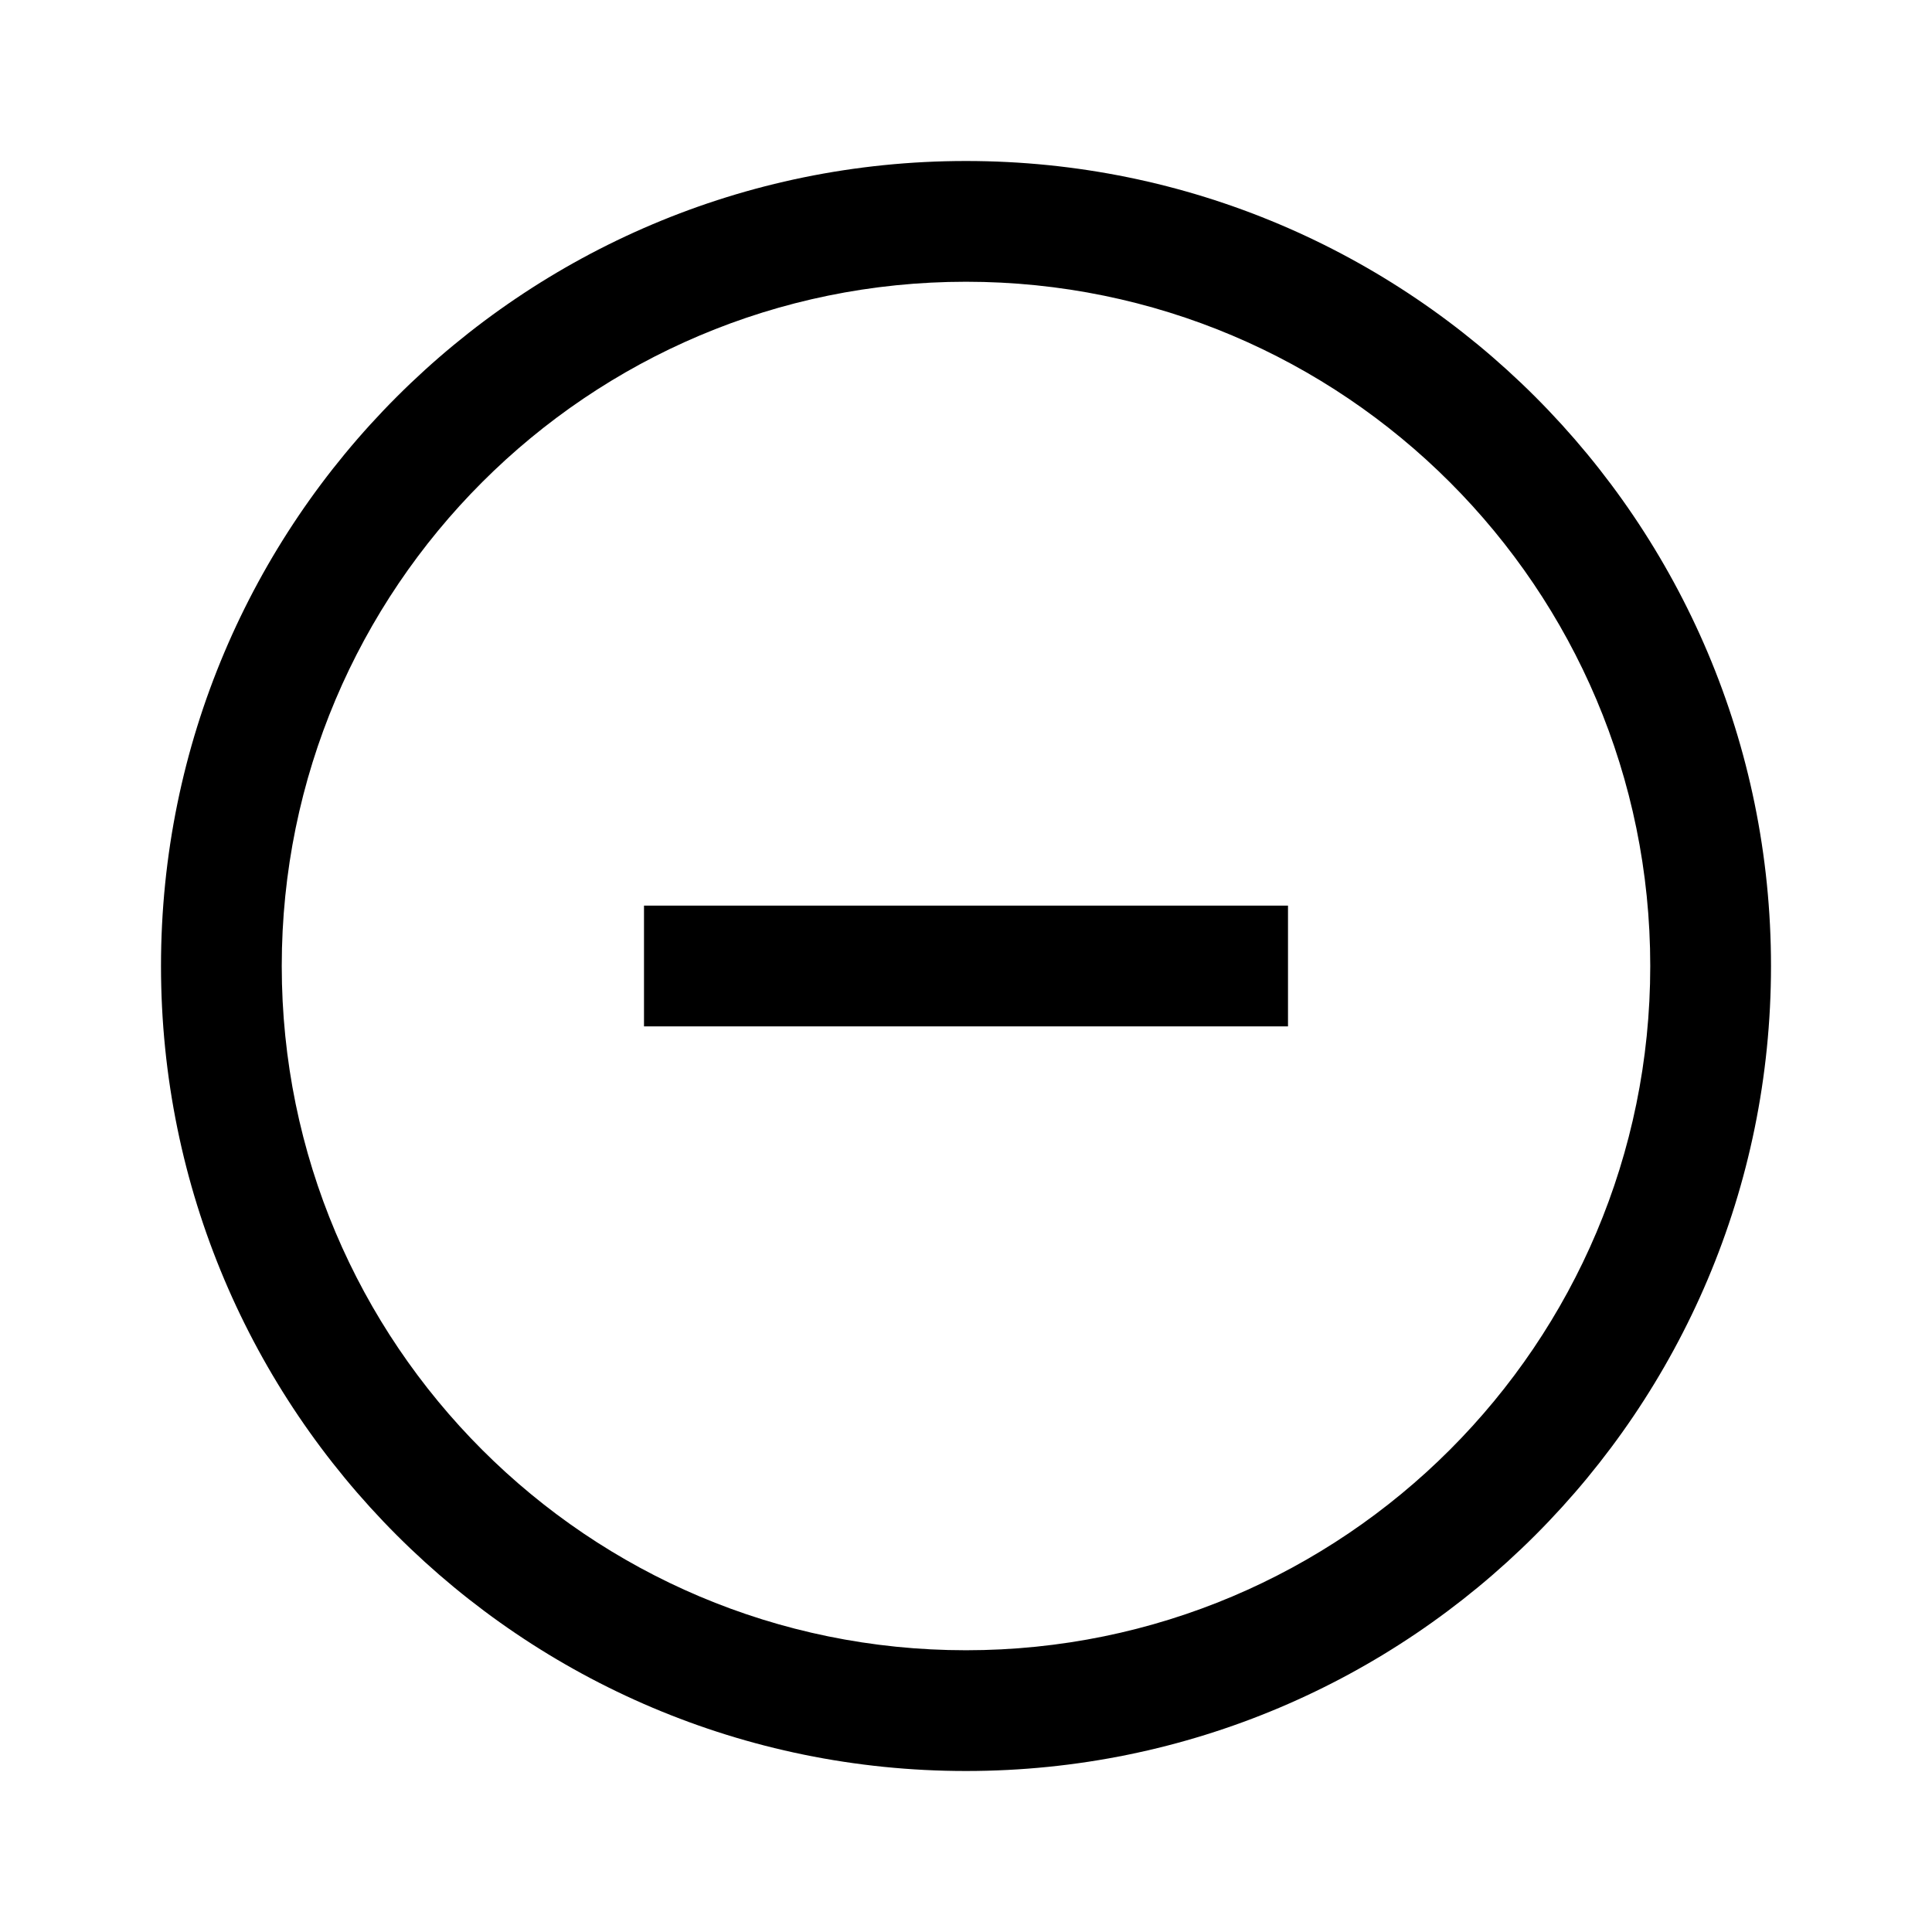
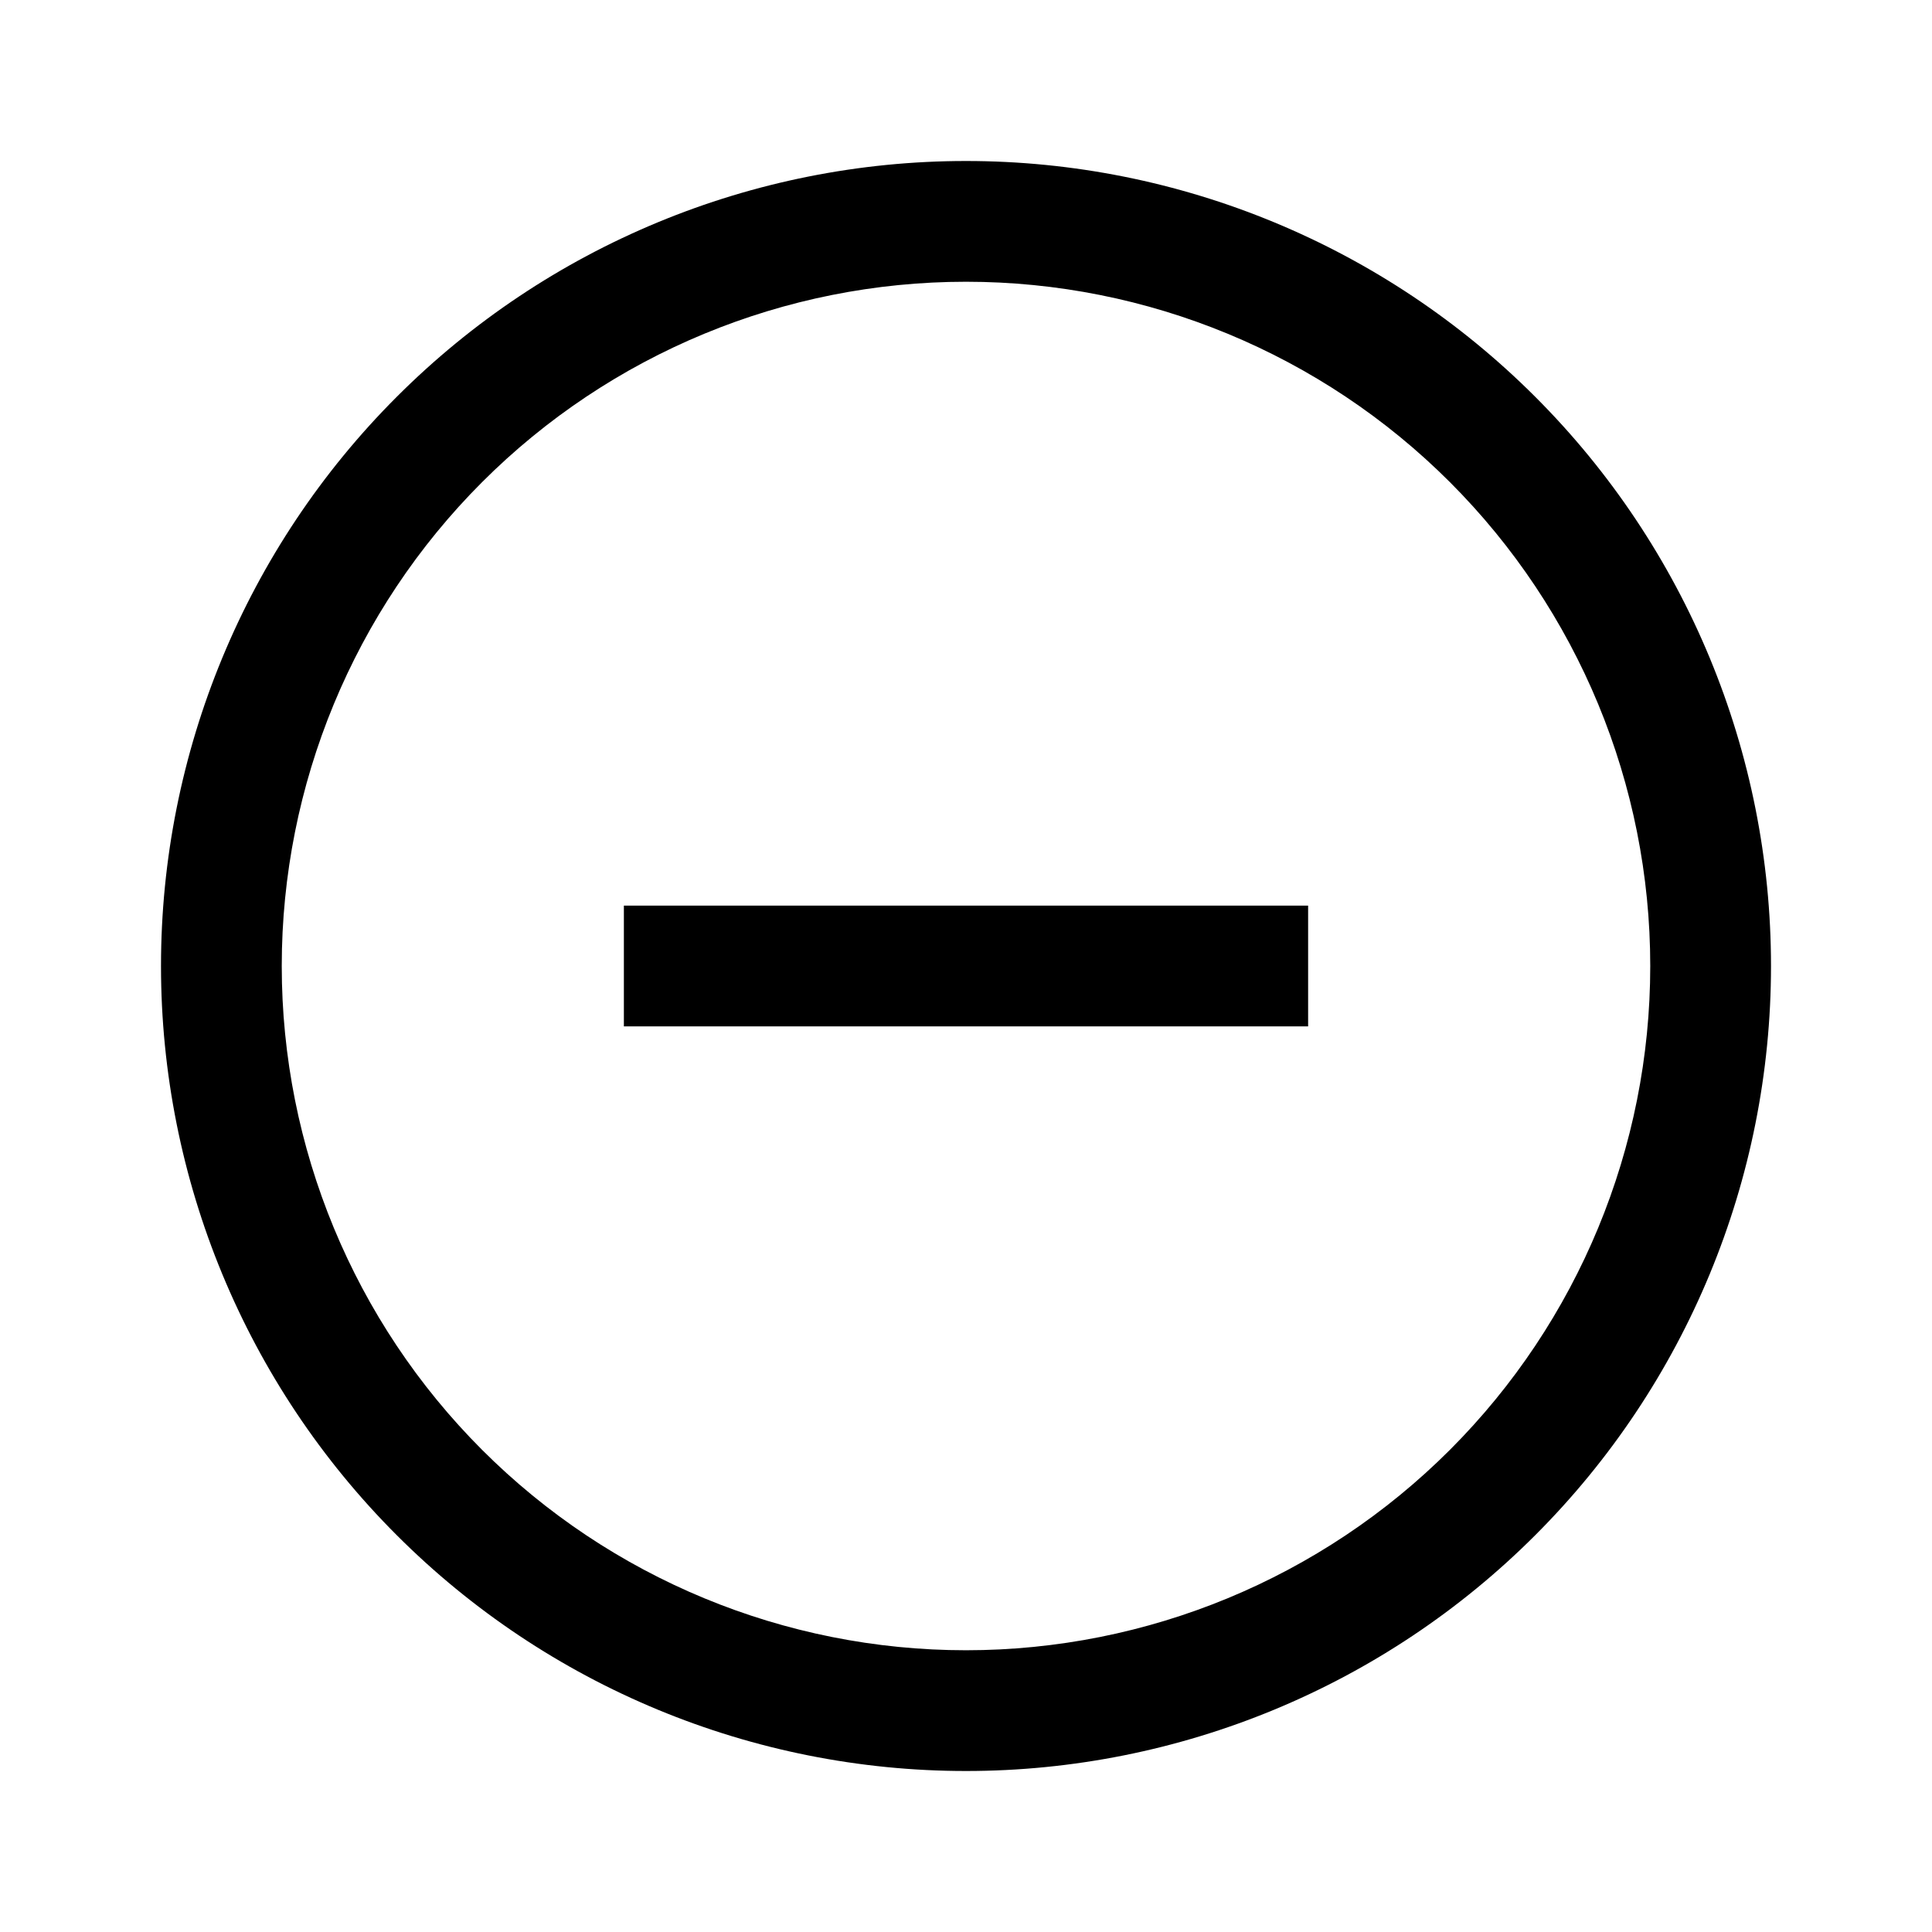
<svg xmlns="http://www.w3.org/2000/svg" width="24" height="24" viewBox="0 0 24 24" fill="currentColor">
-   <path d="M16 12.75H8V11.25H16V12.75ZM12 2C17.523 2 22 6.477 22 12C22 17.523 17.523 22 12 22C6.477 22 2 17.523 2 12C2 6.477 6.477 2 12 2ZM12 3.5C7.306 3.5 3.5 7.306 3.5 12C3.5 16.694 7.306 20.5 12 20.5C16.694 20.5 20.5 16.694 20.5 12C20.5 7.306 16.694 3.5 12 3.5Z" />
+   <path d="M16.25 12.75H7.75V11.25H16.25V12.75ZM12 2C14.652 2 17.196 3.053 19.071 4.929C20.947 6.804 22 9.348 22 12C22 14.652 20.947 17.196 19.071 19.071C17.196 20.947 14.652 22 12 22C9.348 22 6.804 20.947 4.929 19.071C3.053 17.196 2 14.652 2 12C2 9.348 3.053 6.804 4.929 4.929C6.804 3.053 9.348 2 12 2ZM12 3.5C9.746 3.5 7.583 4.395 5.989 5.989C4.395 7.583 3.5 9.746 3.5 12C3.5 14.254 4.395 16.417 5.989 18.011C7.583 19.605 9.746 20.5 12 20.5C14.254 20.5 16.417 19.605 18.011 18.011C19.605 16.417 20.5 14.254 20.5 12C20.5 9.746 19.605 7.583 18.011 5.989C16.417 4.395 14.254 3.5 12 3.5Z" />
</svg>
